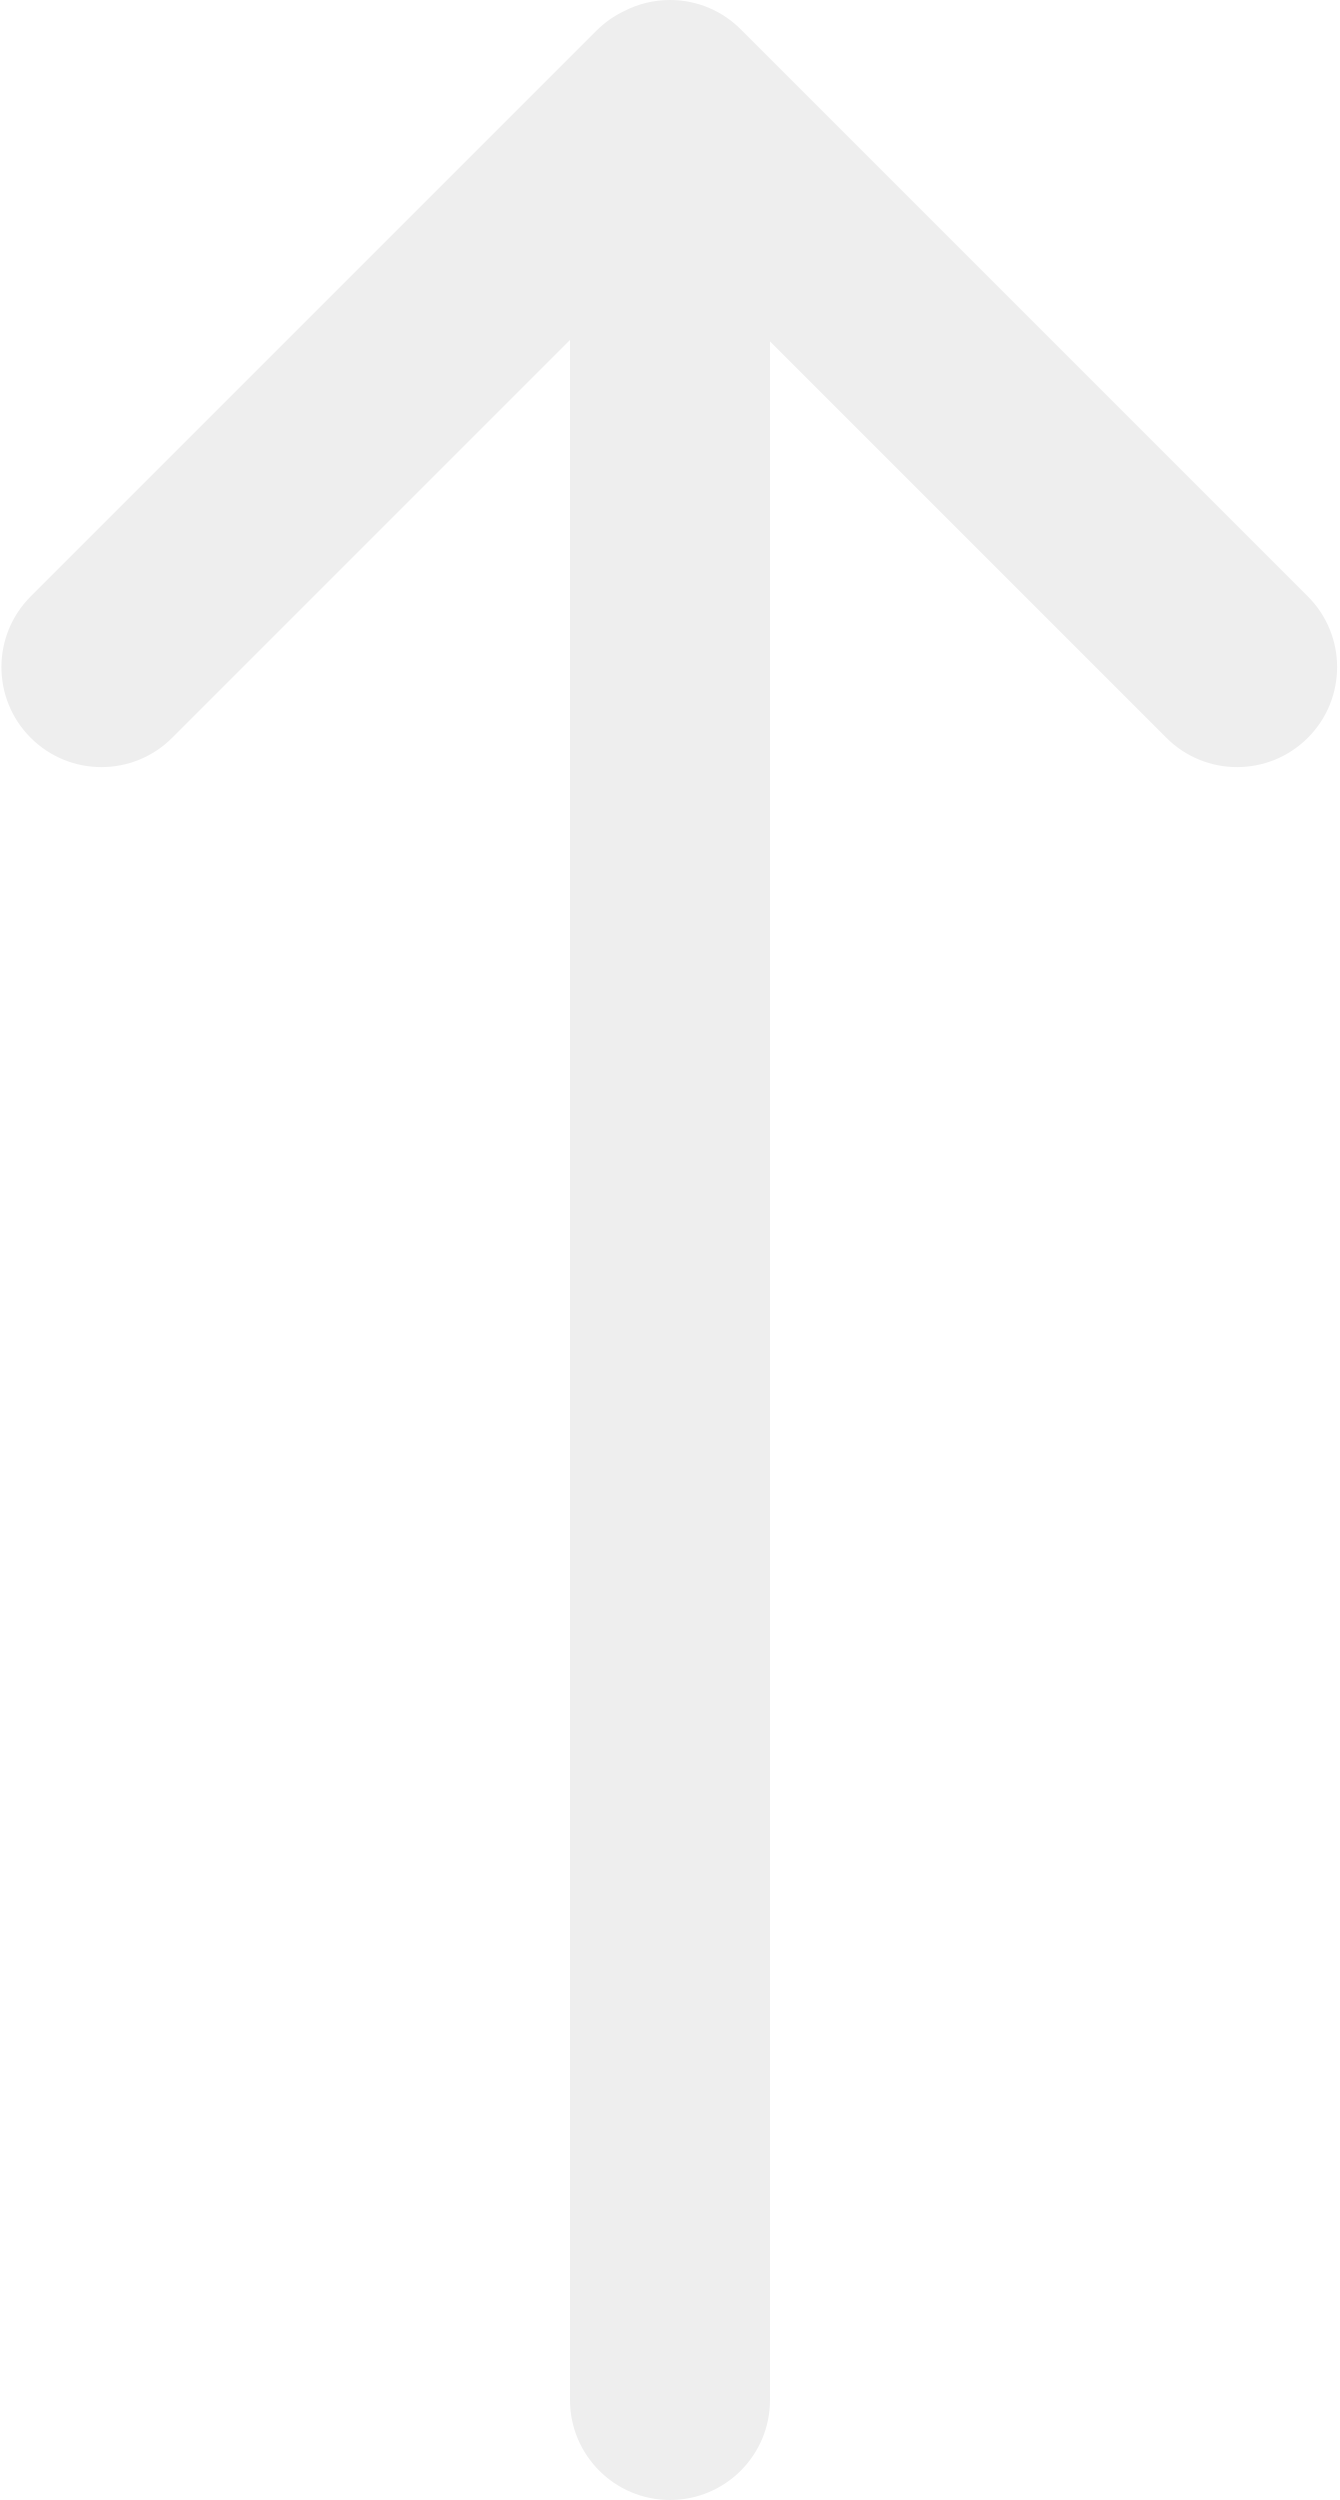
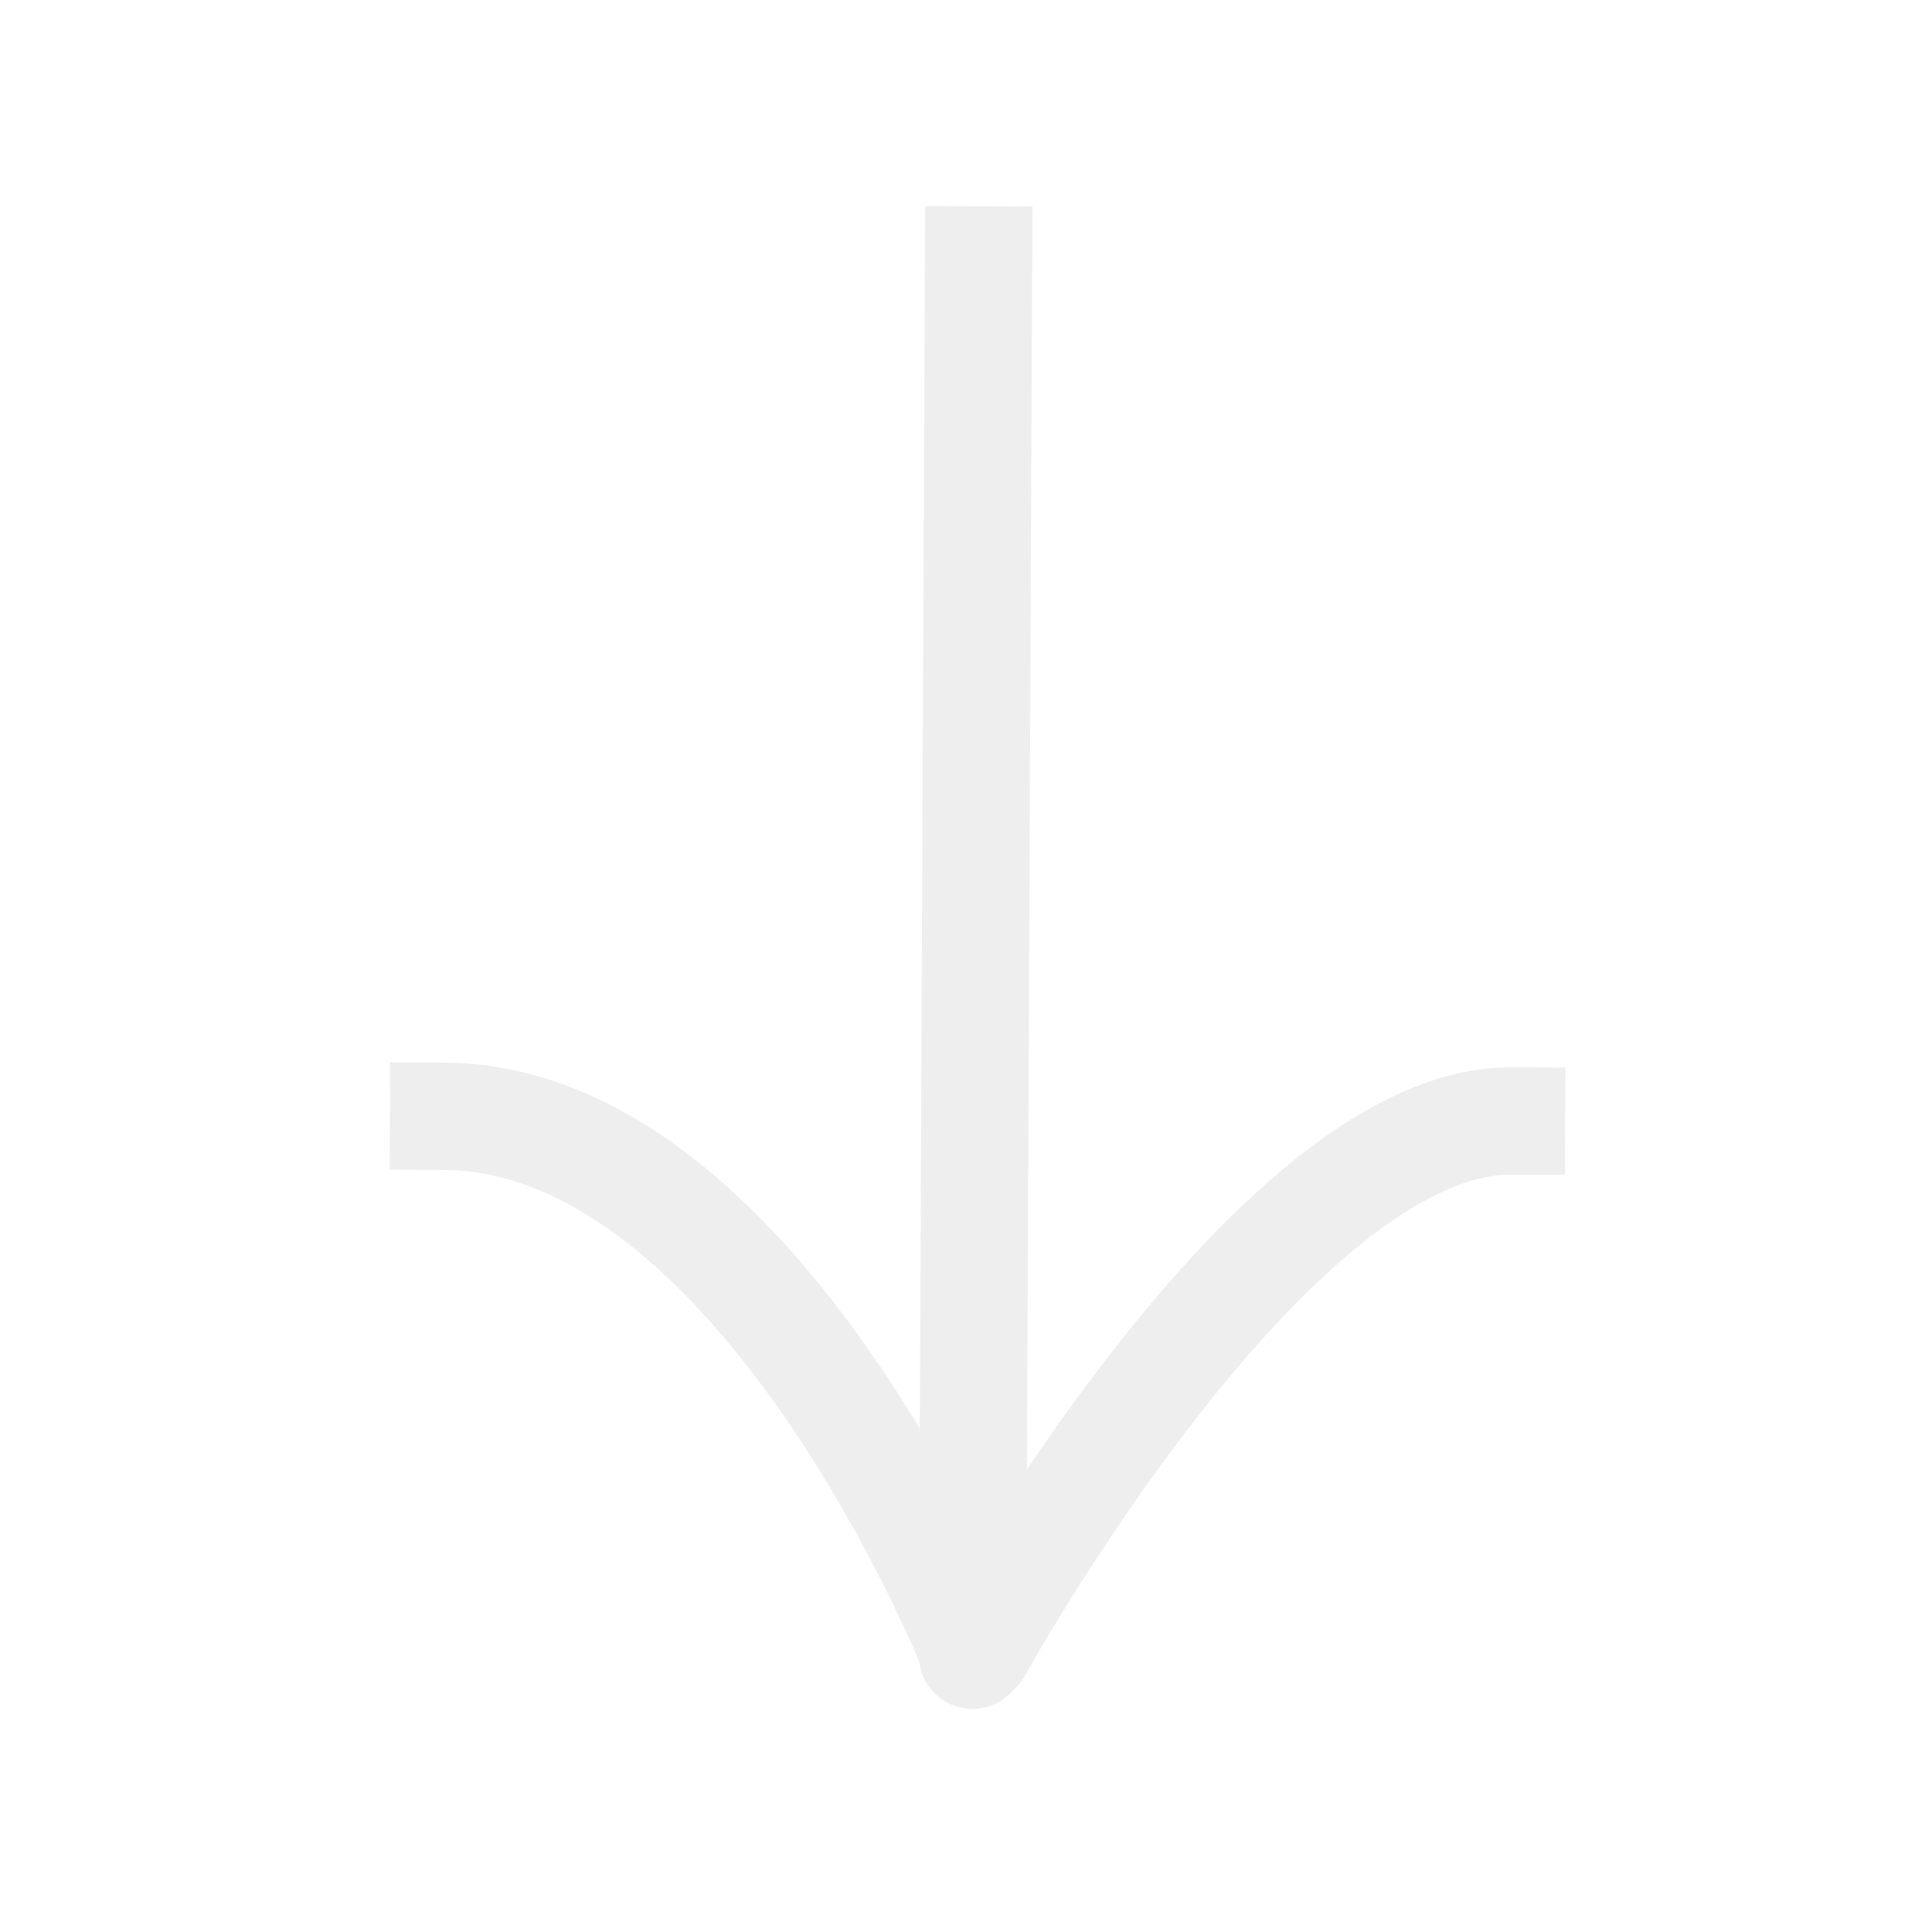
- <svg xmlns="http://www.w3.org/2000/svg" width="268" height="500" viewBox="0 0 268 500" fill="none">
-   <path fill-rule="evenodd" clip-rule="evenodd" d="M114 67.99L34.426 147.563C26.616 155.374 13.953 155.374 6.142 147.563C-1.668 139.753 -1.668 127.09 6.142 119.279L119.279 6.142C120.967 4.455 122.881 3.132 124.924 2.173C127.648 0.784 130.732 0 134 0C139.595 0 144.653 2.297 148.283 6C148.331 6.047 148.379 6.095 148.426 6.142L261.563 119.279C269.374 127.09 269.374 139.753 261.563 147.563C253.753 155.374 241.09 155.374 233.279 147.563L154 68.284V480C154 491.046 145.046 500 134 500C122.954 500 114 491.046 114 480V67.99Z" fill="#EEEEEE" />
+ <svg xmlns="http://www.w3.org/2000/svg" width="36" height="36" viewBox="0 0 36 36" fill="none">
+   <path d="M19.234 4.848L19.239 3.848L17.239 3.839L17.234 4.839L19.234 4.848ZM17.121 30.839C17.119 31.391 17.564 31.841 18.117 31.843C18.669 31.846 19.119 31.4 19.121 30.848L17.121 30.839ZM28.16 21.887L29.16 21.891L29.169 19.891L28.169 19.887L28.16 21.887ZM17.346 30.26C17.079 30.744 17.256 31.352 17.739 31.619C18.223 31.885 18.831 31.709 19.098 31.226L17.346 30.26ZM8.27 19.8L7.27 19.796L7.261 21.796L8.261 21.8L8.27 19.8ZM17.234 4.839L17.121 30.738L19.121 30.747L19.234 4.848L17.234 4.839ZM17.121 30.738L17.121 30.839L19.121 30.848L19.121 30.747L17.121 30.738ZM28.169 19.887C26.696 19.881 25.287 20.67 24.084 21.641C22.857 22.631 21.701 23.93 20.717 25.193C19.728 26.461 18.888 27.725 18.296 28.669C17.999 29.142 17.763 29.537 17.601 29.815C17.52 29.954 17.457 30.064 17.414 30.139C17.392 30.177 17.376 30.207 17.365 30.227C17.359 30.237 17.355 30.245 17.351 30.251C17.35 30.254 17.349 30.256 17.348 30.257C17.347 30.258 17.347 30.259 17.347 30.259C17.346 30.26 17.346 30.26 17.346 30.26C17.346 30.26 17.346 30.26 18.222 30.743C19.098 31.226 19.098 31.226 19.098 31.226C19.098 31.226 19.098 31.226 19.098 31.226C19.098 31.226 19.098 31.226 19.098 31.225C19.098 31.224 19.099 31.223 19.1 31.221C19.102 31.217 19.106 31.211 19.111 31.202C19.12 31.185 19.135 31.159 19.154 31.125C19.193 31.056 19.252 30.954 19.328 30.823C19.481 30.561 19.706 30.184 19.99 29.732C20.559 28.825 21.36 27.621 22.294 26.422C23.233 25.218 24.282 24.052 25.341 23.197C26.424 22.321 27.383 21.884 28.16 21.887L28.169 19.887ZM18.121 30.742C19.05 30.372 19.05 30.372 19.05 30.371C19.05 30.371 19.05 30.371 19.05 30.371C19.049 30.37 19.049 30.369 19.049 30.368C19.048 30.366 19.047 30.364 19.046 30.361C19.043 30.355 19.04 30.347 19.036 30.336C19.027 30.314 19.014 30.284 18.998 30.245C18.965 30.167 18.917 30.054 18.855 29.913C18.73 29.629 18.545 29.227 18.306 28.747C17.829 27.788 17.126 26.503 16.227 25.21C15.331 23.922 14.217 22.593 12.908 21.575C11.597 20.556 10.035 19.808 8.27 19.8L8.261 21.8C9.445 21.805 10.59 22.306 11.68 23.154C12.772 24.003 13.754 25.157 14.585 26.352C15.412 27.542 16.067 28.737 16.516 29.638C16.74 30.088 16.911 30.461 17.025 30.72C17.082 30.85 17.125 30.95 17.153 31.017C17.167 31.051 17.177 31.076 17.184 31.092C17.187 31.1 17.19 31.106 17.191 31.11C17.192 31.111 17.192 31.113 17.193 31.113C17.193 31.113 17.193 31.114 17.193 31.114C17.193 31.114 17.193 31.113 17.193 31.113C17.193 31.113 17.193 31.113 18.121 30.742Z" fill="#eeeeee" />
</svg>
